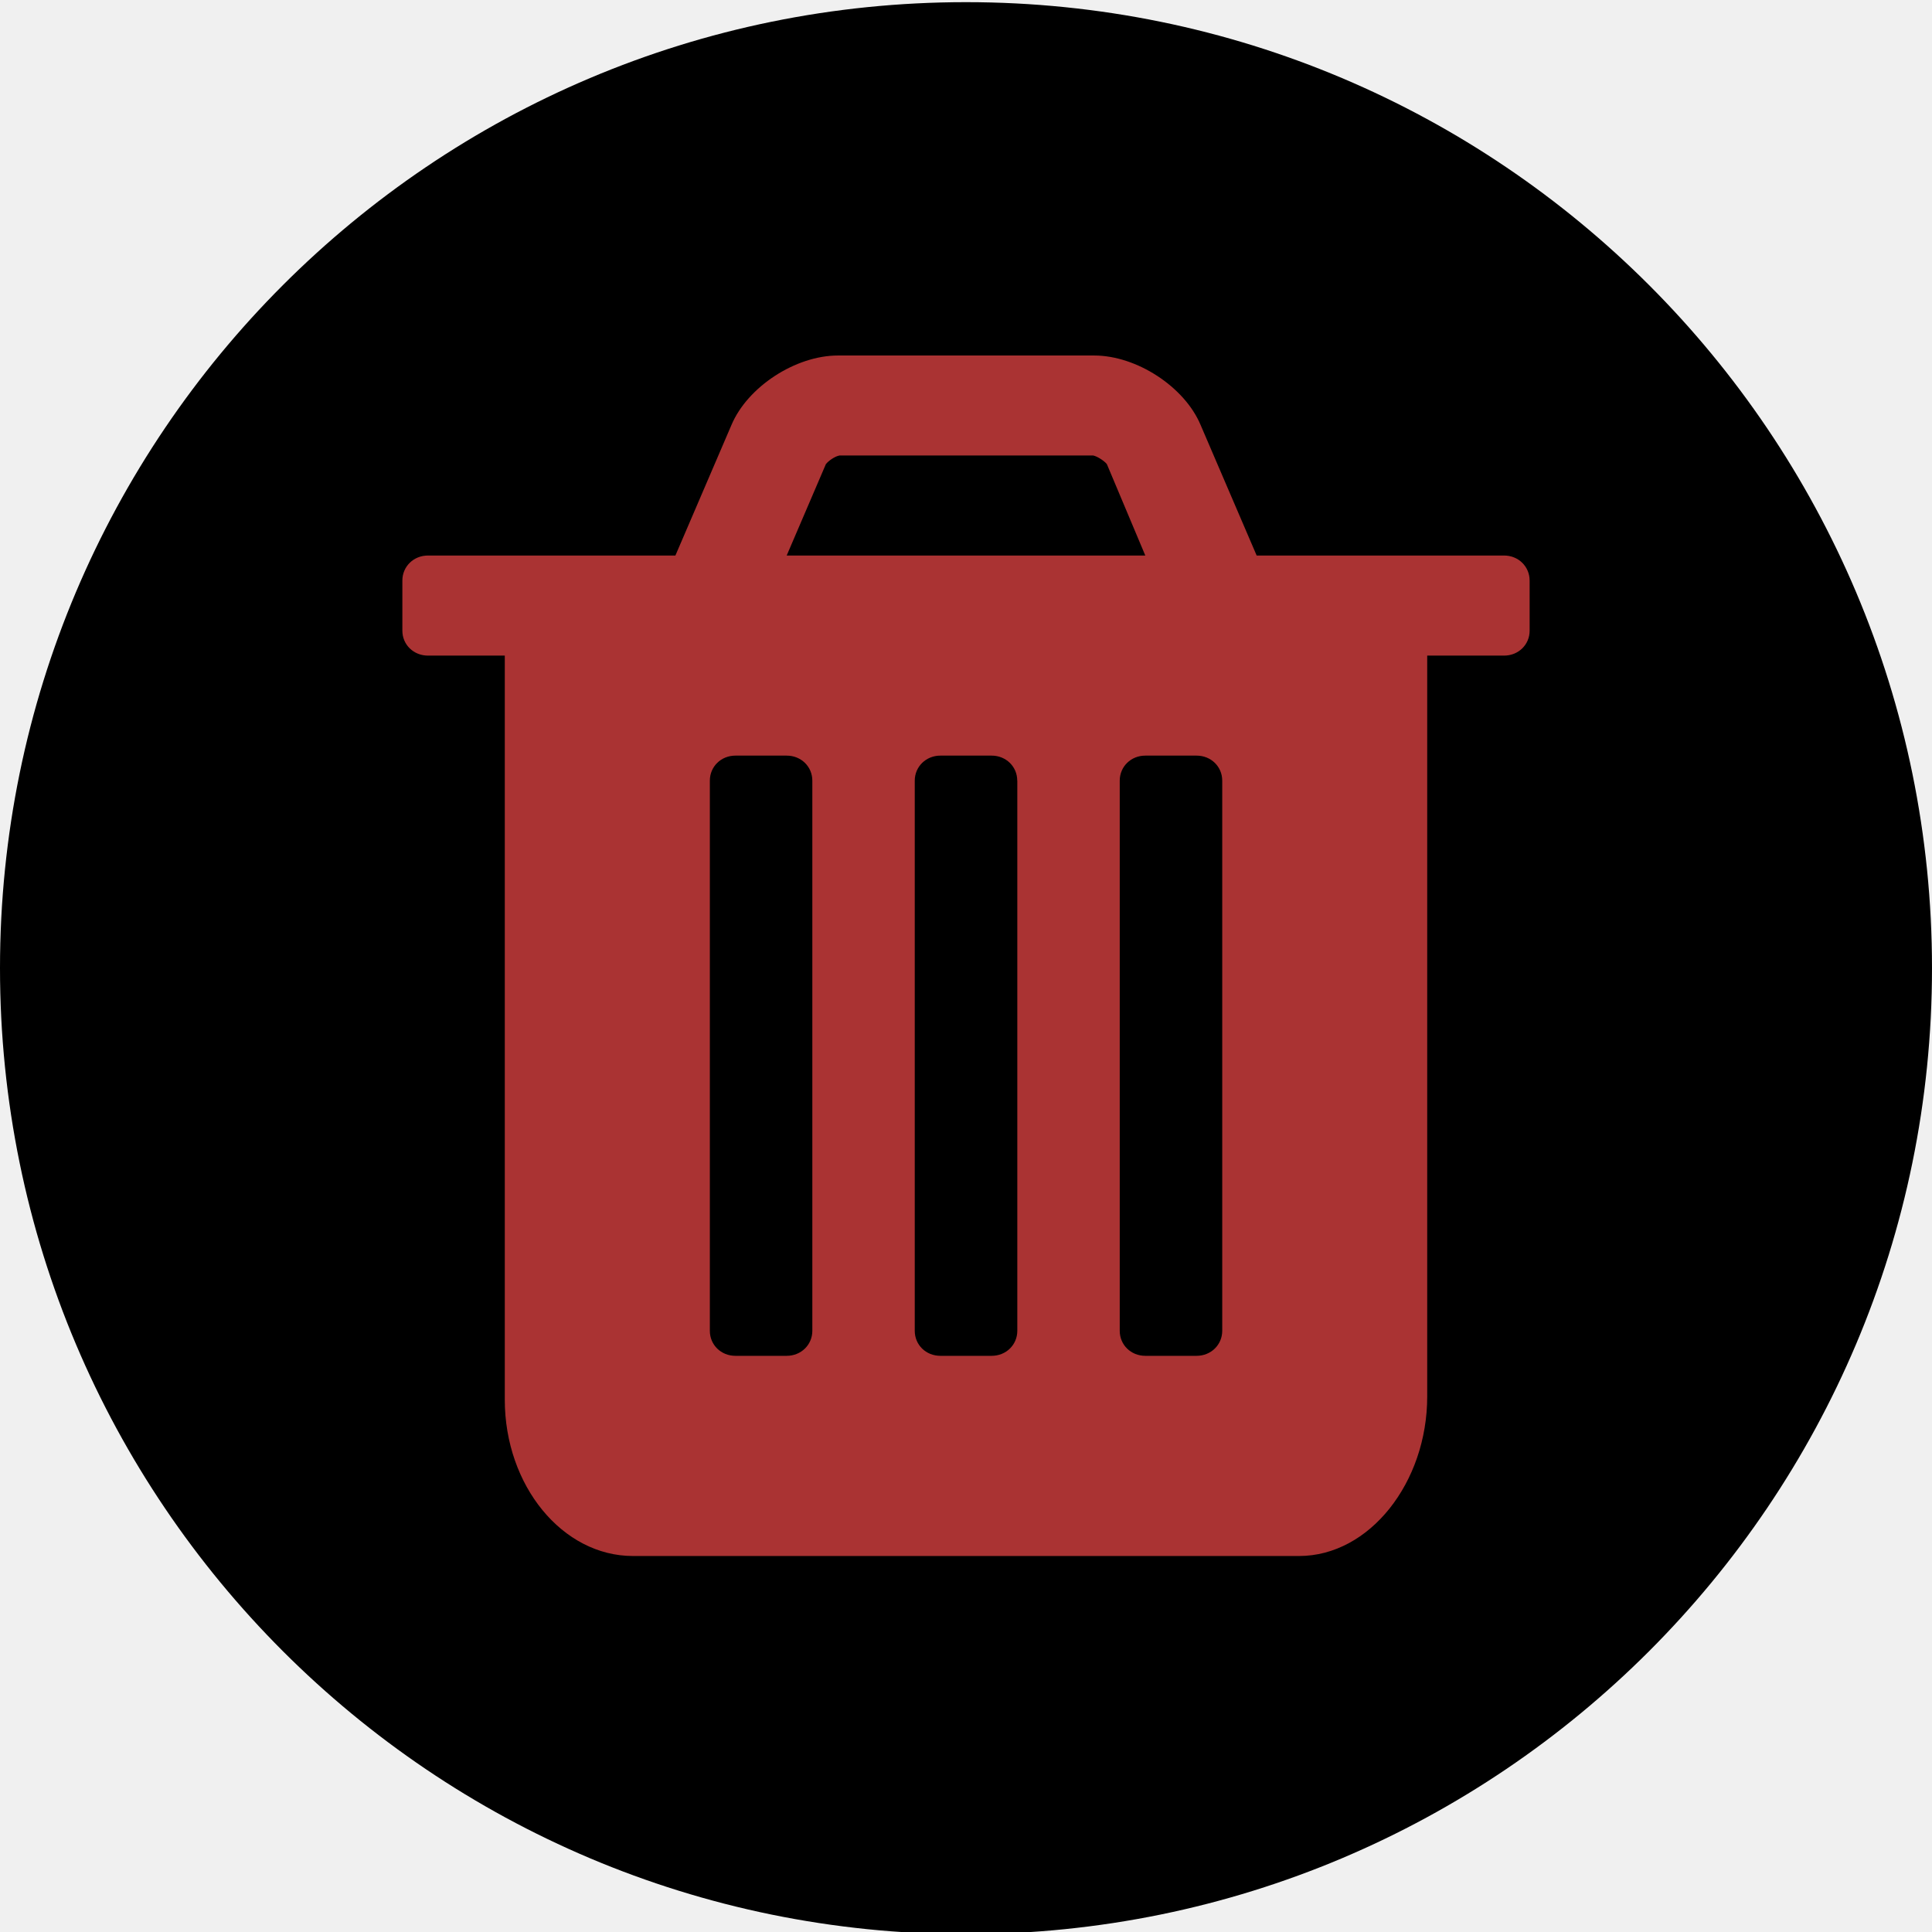
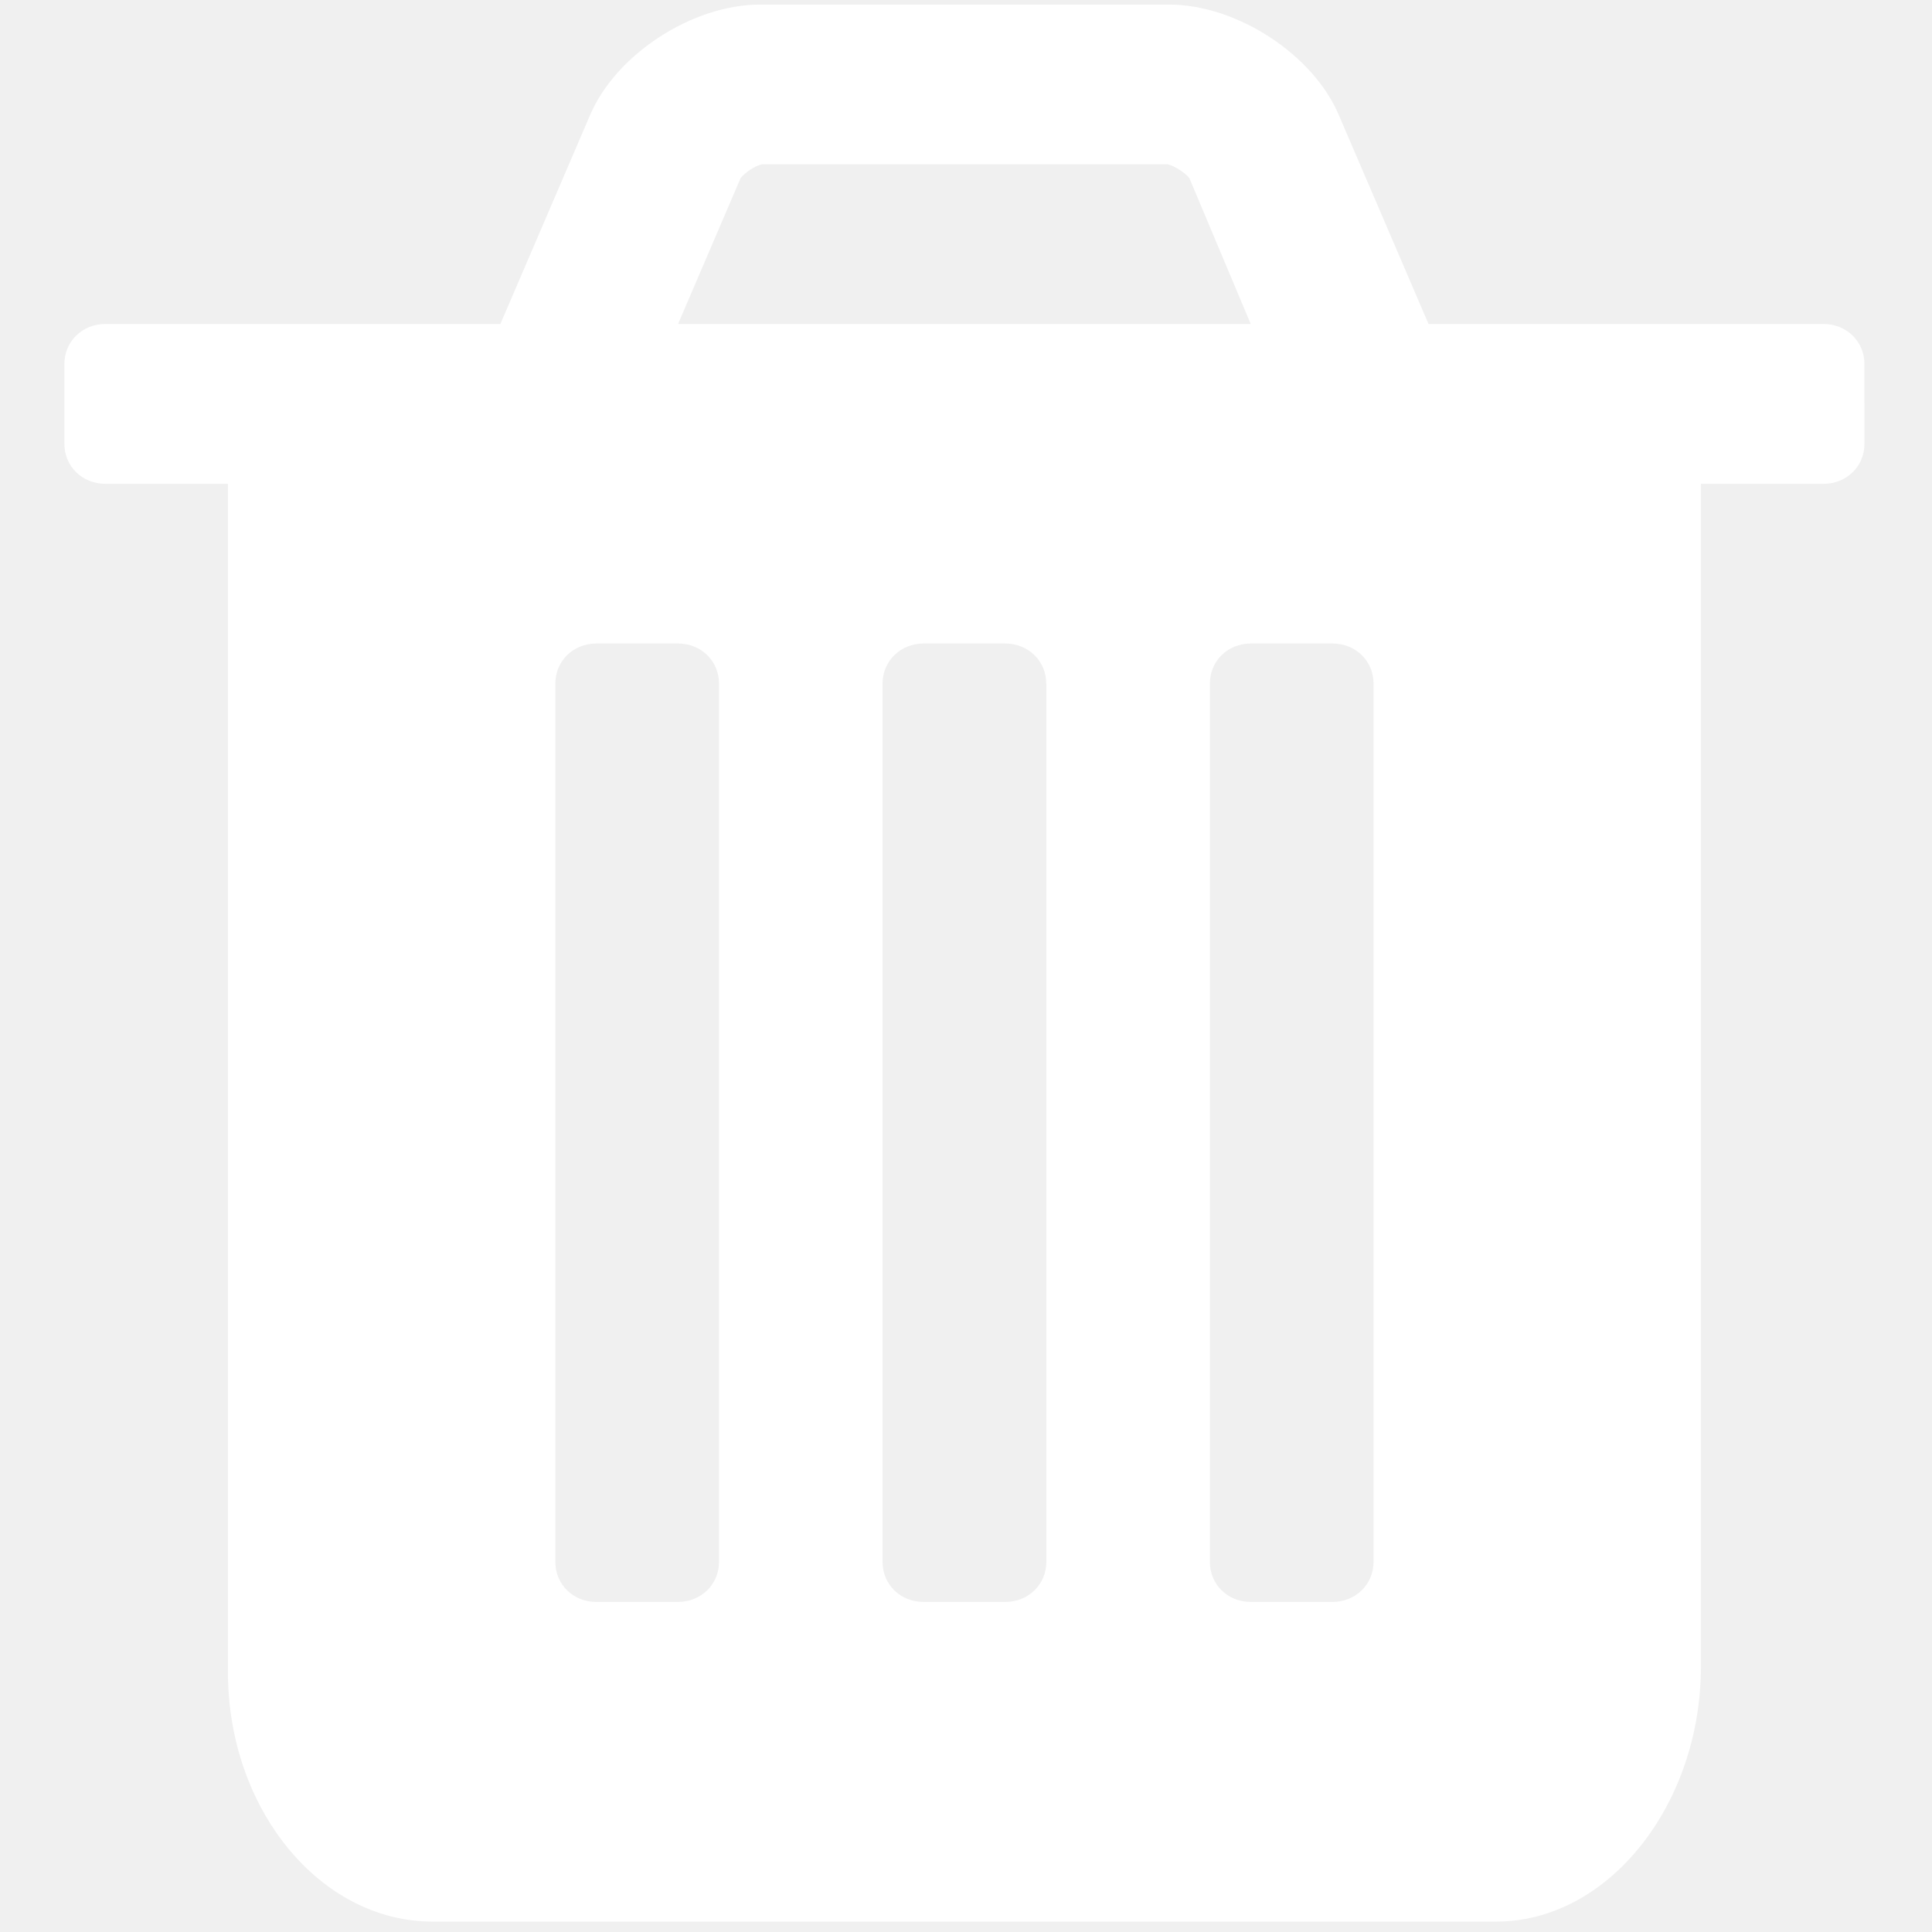
- <svg xmlns="http://www.w3.org/2000/svg" class="mailpoet_tool_icon" version="1.1" id="Layer_1" x="0px" y="0px" width="611.631px" height="611.632px" viewBox="0 93 611.631 611.632" enable-background="new 0 0 611.631 611.632" xml:space="preserve">
-   <circle class="mailpoet_tool_icon_foreground" fill="#AA3333" cx="306" cy="403.5" r="269.5" />
-   <rect id="_x3C_Slice_x3E_" y="69.6" fill="none" width="612" height="652.8" />
-   <g>
-     <path d="M313.921,332.213h-16.211c-4.546,0-8.117,3.477-8.117,7.929v174.159c0,4.477,3.546,7.926,8.117,7.926h16.235   c4.547,0,8.115-3.475,8.115-7.926V340.142h-0.021C322.038,335.69,318.491,332.213,313.921,332.213z" />
-     <path d="M249.051,332.213h-16.235c-4.546,0-8.093,3.477-8.093,7.929v174.159c0,4.477,3.547,7.926,8.093,7.926h16.235   c4.547,0,8.117-3.475,8.117-7.926V340.142C257.168,335.69,253.622,332.213,249.051,332.213z" />
-     <path d="M305.816,93.684C136.918,93.684,0,230.602,0,399.5c0,168.896,136.918,305.816,305.816,305.816   c168.896,0,305.815-136.918,305.815-305.816C611.633,230.602,474.714,93.684,305.816,93.684z M484.251,292.65   c0,4.45-3.547,7.903-8.094,7.903h-24.33v234.556c0,27.21-18.258,50.49-40.564,50.49H200.369c-22.307,0-40.564-22.281-40.564-49.491   V300.553h-24.306c-4.57,0-8.118-3.453-8.118-7.903v-15.855c0-4.451,3.548-7.928,8.118-7.928h78.32l17.734-41.302   c5.095-12.117,20.306-22.02,33.733-22.02h81.105c13.428,0,28.637,9.902,33.707,22.02l17.736,41.302h78.322   c4.545,0,8.092,3.477,8.092,7.928L484.251,292.65L484.251,292.65z" />
-     <path d="M350.415,239.943c-0.76-1-3.023-2.476-4.309-2.737h-80.344c-1.5,0.261-3.546,1.737-4.309,2.737l-12.403,28.924h113.529   L350.415,239.943z" />
-     <path d="M378.815,332.213h-16.236c-4.547,0-8.094,3.477-8.094,7.929v174.159c0,4.477,3.547,7.926,8.094,7.926h16.236   c4.547,0,8.119-3.475,8.119-7.926V340.142C386.935,335.69,383.388,332.213,378.815,332.213z" />
-   </g>
+ <svg xmlns="http://www.w3.org/2000/svg" width="1133.859" height="1133.858" viewBox="-261.114 -261.113 1133.859 1133.858">
+   <path fill="#FFF" d="M809.12-70.972H577.275l-52.504-122.265c-15.008-35.872-60.031-65.185-99.781-65.185H184.904c-39.756 0-84.784 29.317-99.86 65.185L32.546-70.972h-231.838c-13.529 0-24.032 10.292-24.032 23.468V-.569c0 13.172 10.502 23.392 24.032 23.392h71.951V720.13c0 80.544 54.045 146.502 120.081 146.502h624.297c66.029 0 120.07-68.912 120.07-149.464V22.823h72.023c13.465 0 23.967-10.22 23.967-23.392l-.01-46.935c-.015-13.177-10.519-23.468-23.967-23.468zm-635.572-85.624c2.259-2.959 8.314-7.331 12.755-8.1h237.839c3.805.77 10.504 5.141 12.762 8.1l36.008 85.624H136.831l36.717-85.624zm-12.685 812.167c0 13.176-10.569 23.462-24.029 23.462H88.773c-13.456 0-23.957-10.206-23.957-23.462V140.018c0-13.176 10.501-23.471 23.957-23.471h48.061c13.532 0 24.029 10.295 24.029 23.471v515.553zm192.095 0c0 13.176-10.555 23.462-24.021 23.462h-48.06c-13.532 0-24.028-10.206-24.028-23.462V140.018c0-13.176 10.572-23.471 24.028-23.471h47.99c13.529 0 24.029 10.295 24.031 23.471h.061v515.553zm192.043 0c0 13.176-10.576 23.462-24.035 23.462h-48.057c-13.469 0-23.969-10.206-23.969-23.462V140.018c0-13.176 10.5-23.471 23.969-23.471h48.055c13.537 0 24.037 10.295 24.035 23.471v515.553h.002z" />
</svg>
